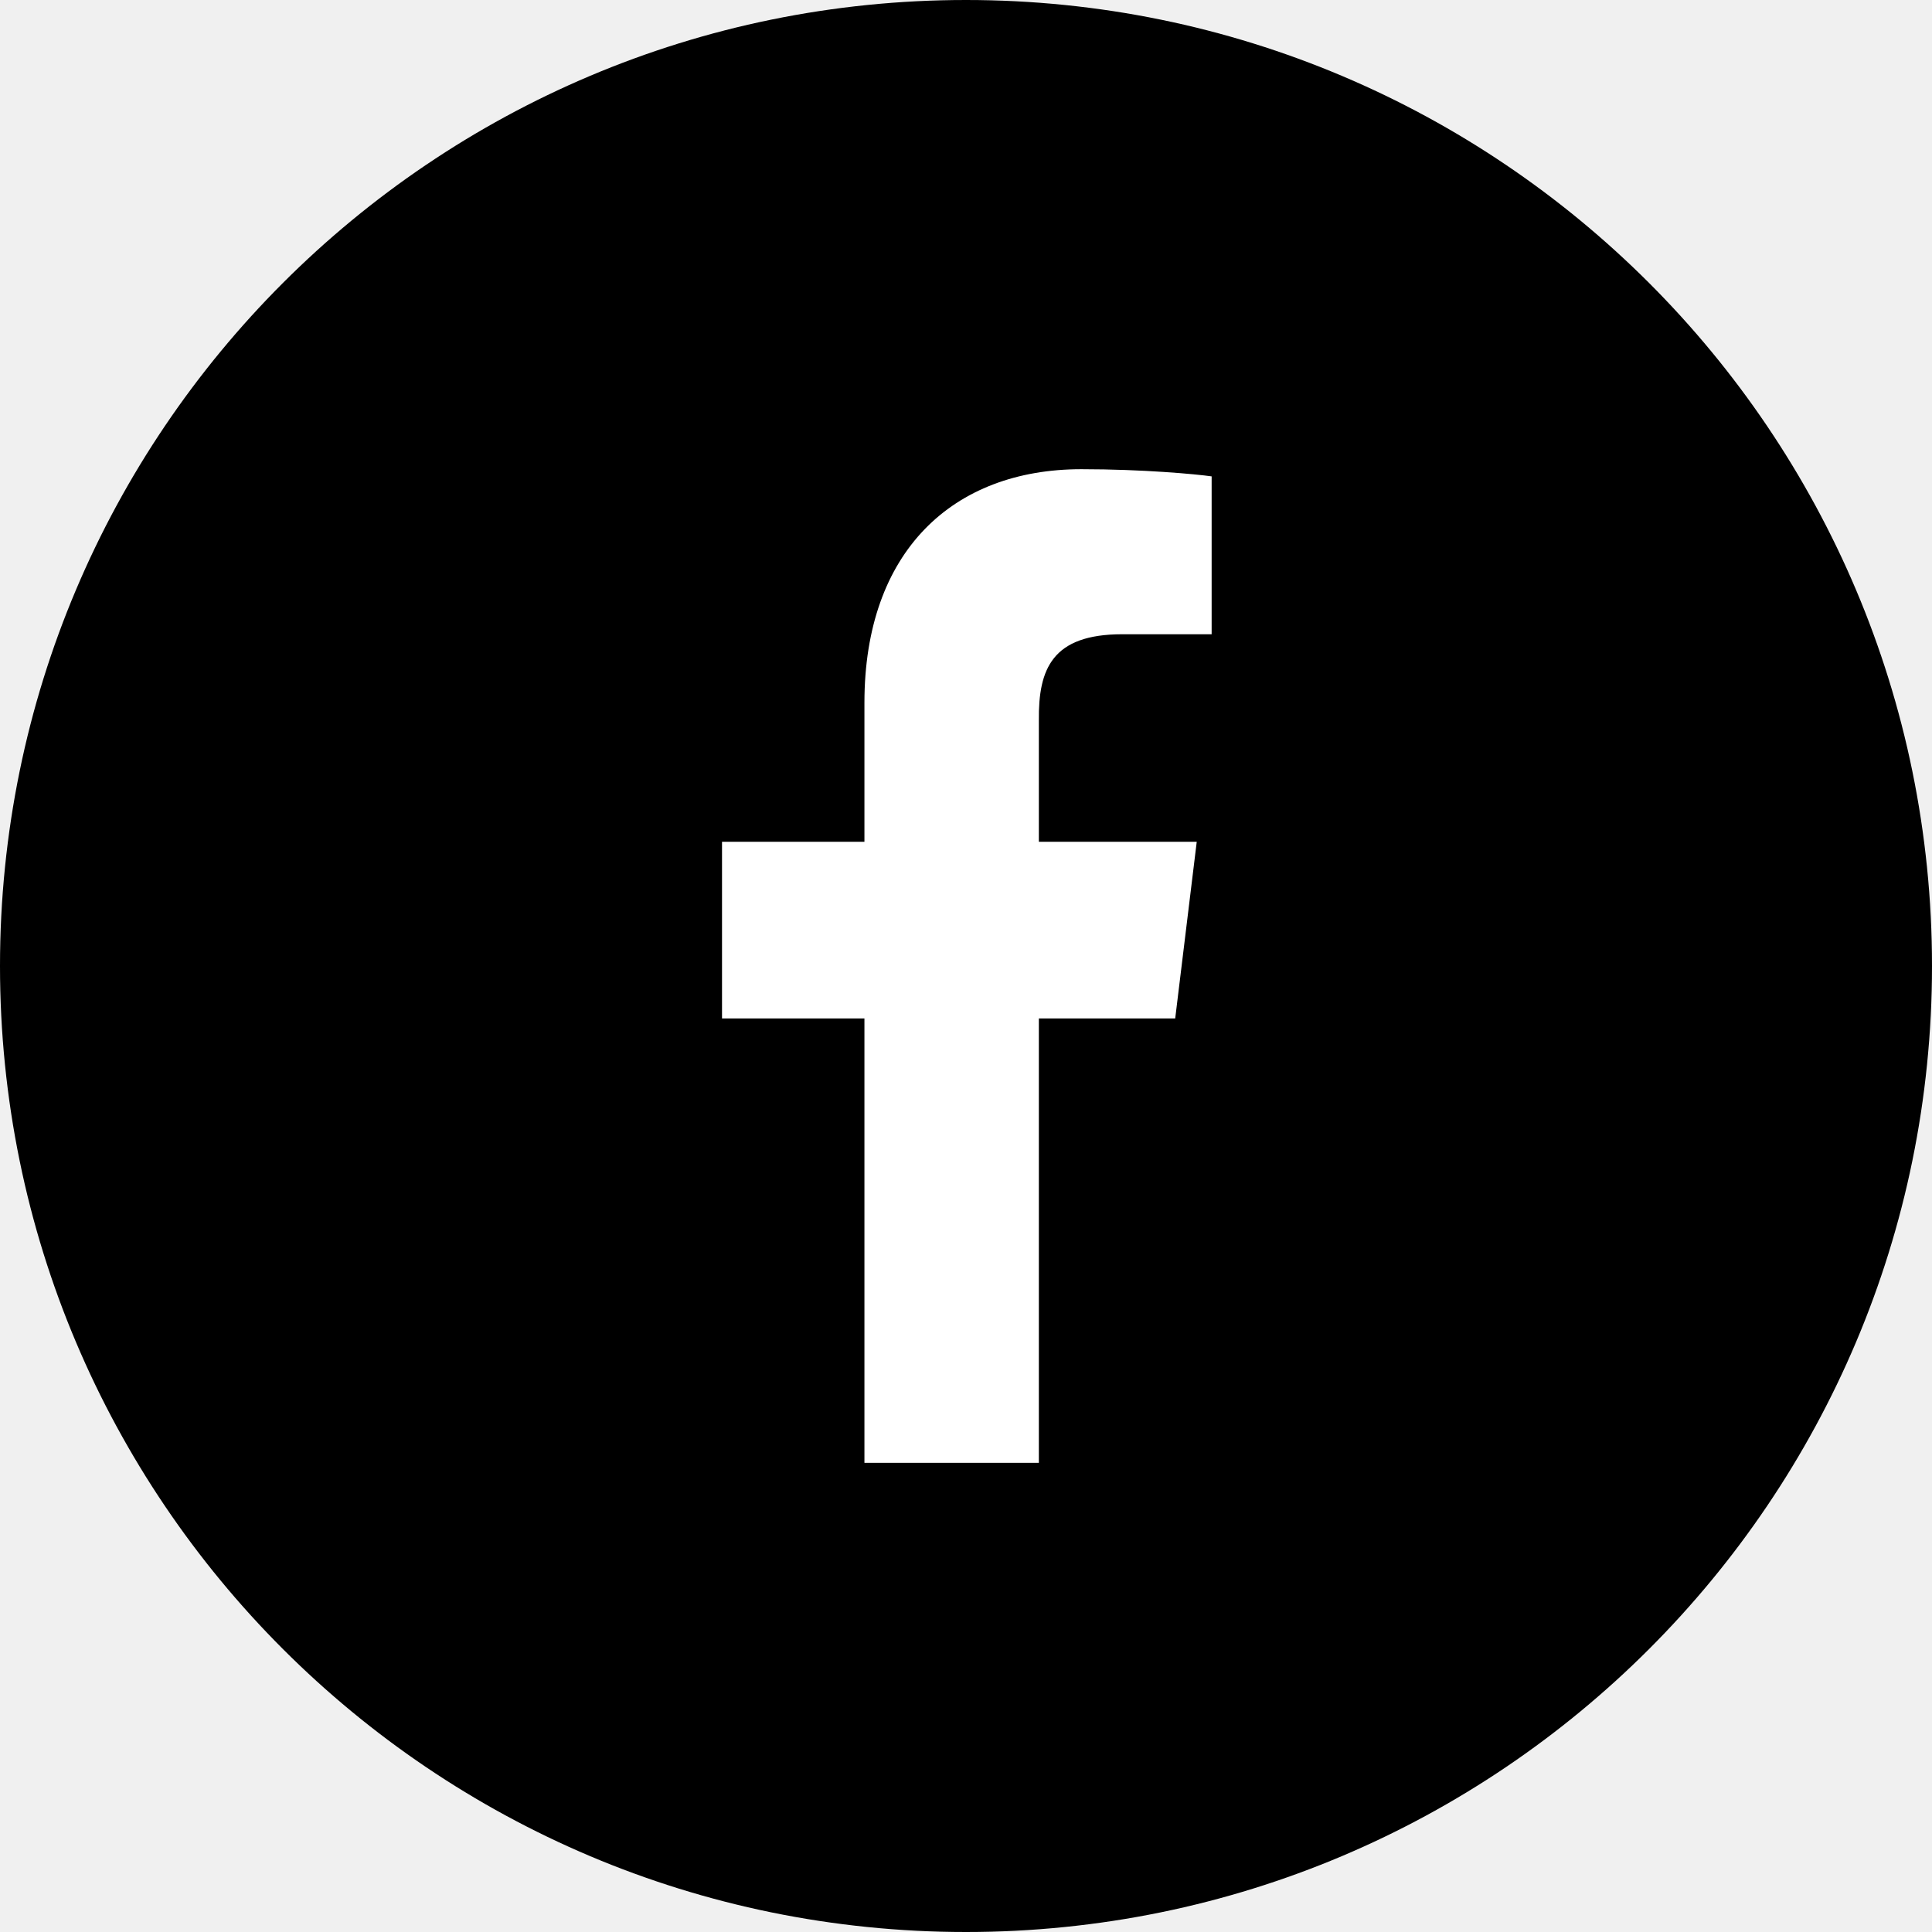
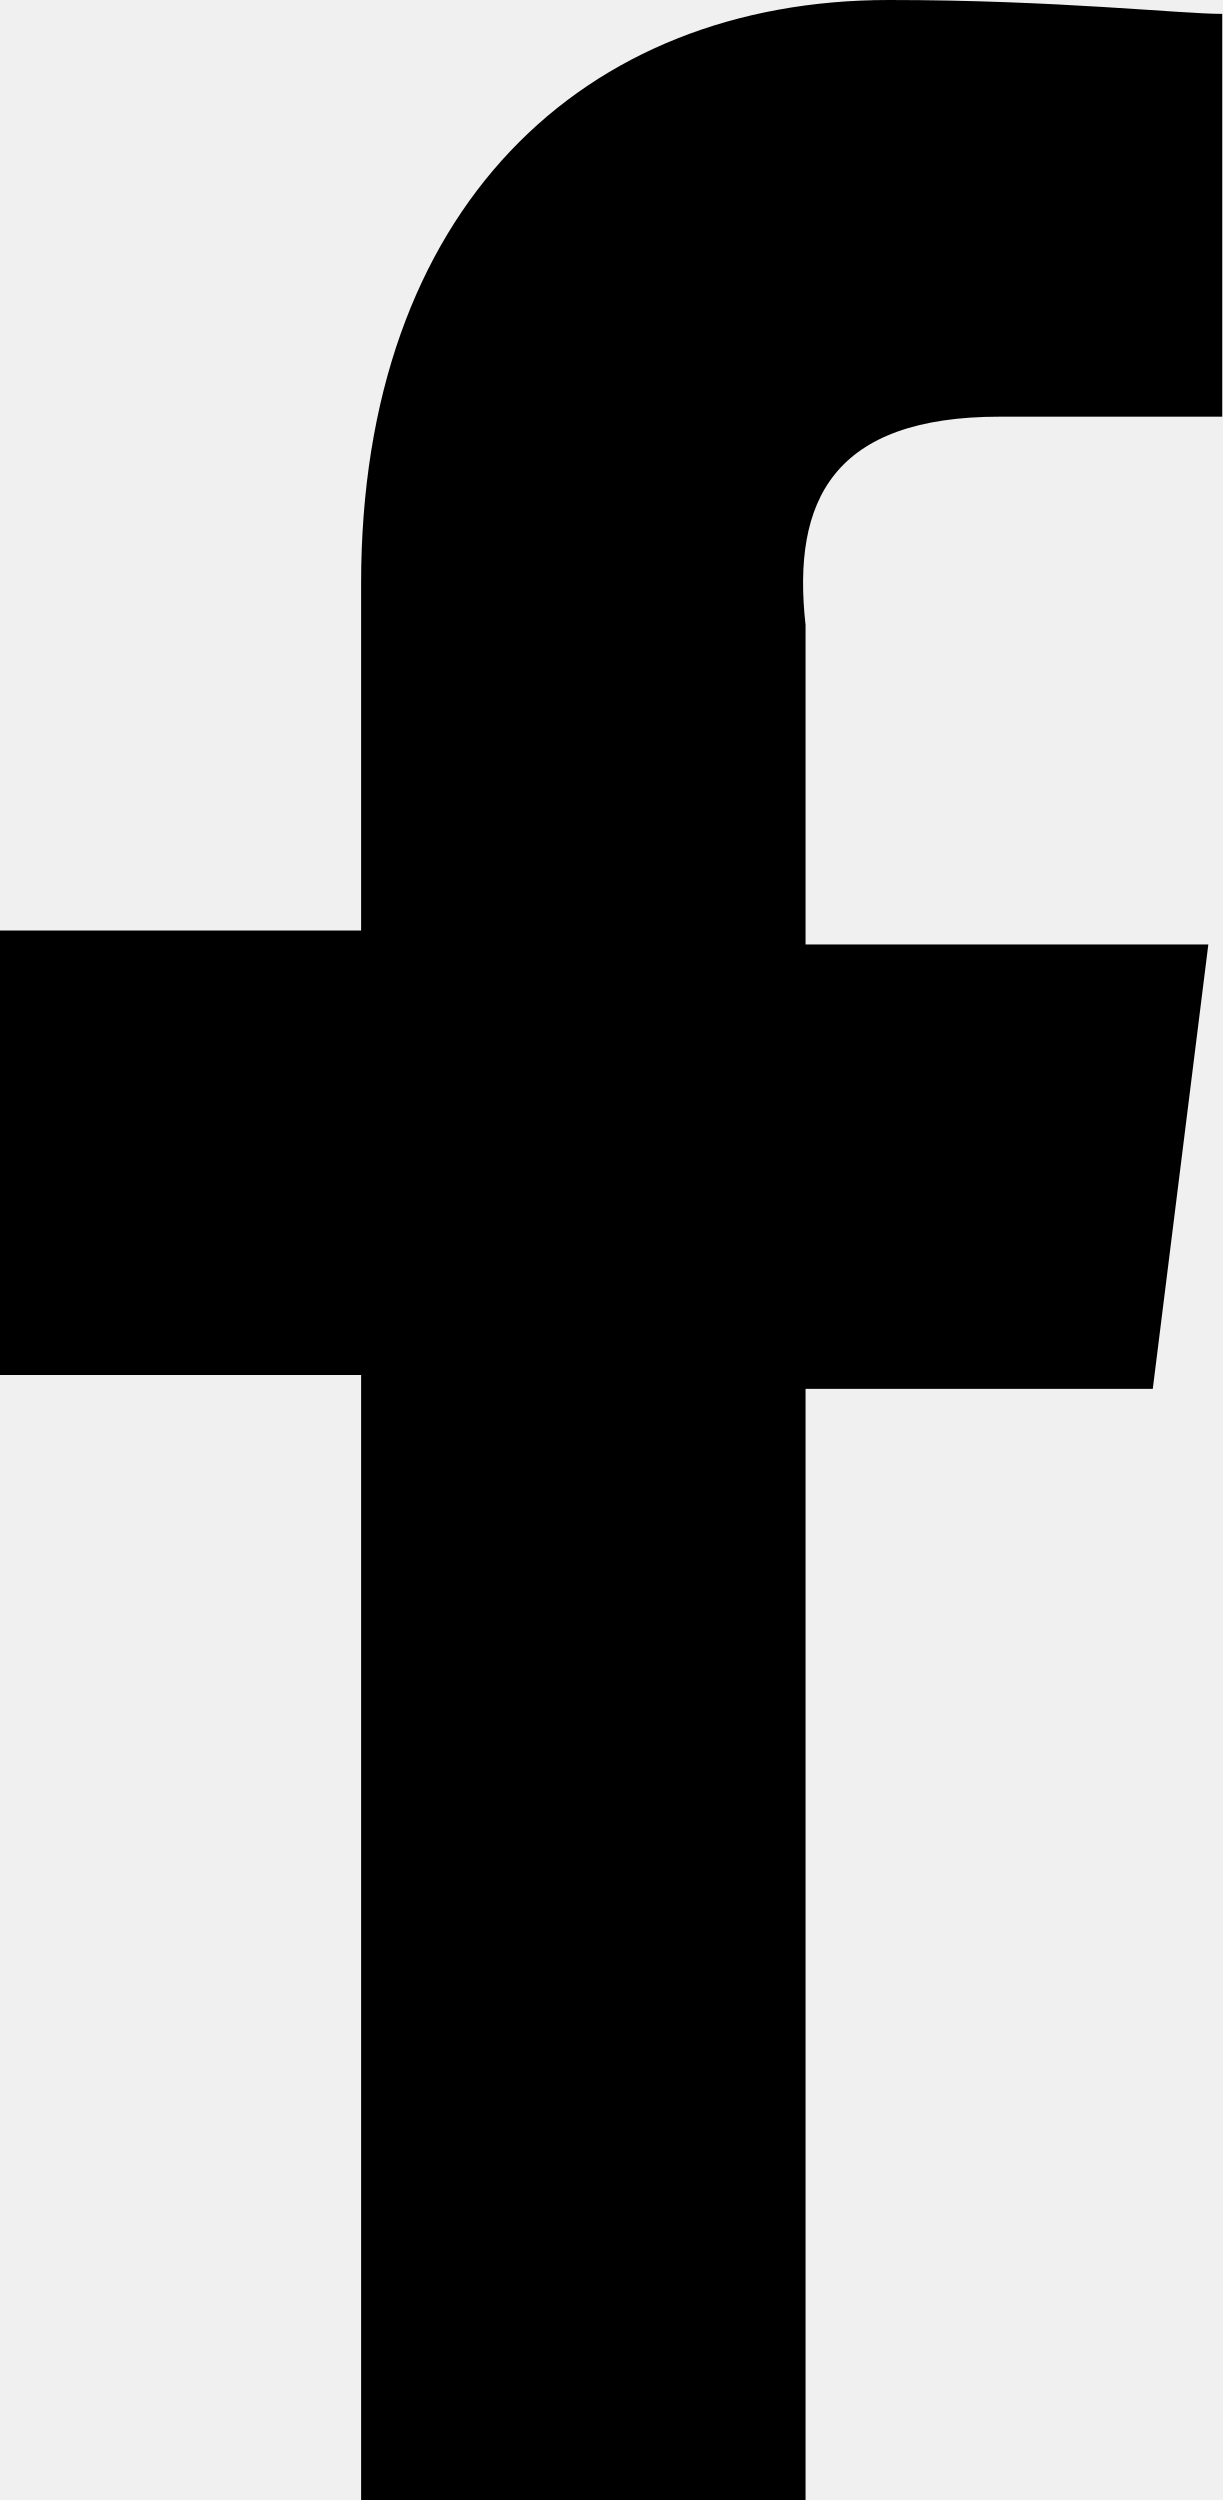
- <svg xmlns="http://www.w3.org/2000/svg" version="1.1" id="Слой_1" x="0px" y="0px" viewBox="0 0 35 35" style="enable-background:new 0 0 35 35;" xml:space="preserve">
-   <style type="text/css">
- 	.st0{fill:#FFFFFF;}
- </style>
-   <circle cx="17.5" cy="17.5" r="17.5" />
-   <path class="st0" d="M20.33,11.49h1.62V8.63c-0.28-0.04-1.24-0.13-2.36-0.13c-2.33,0-3.93,1.49-3.93,4.23v2.52h-2.58v3.2h2.58v8.05  h3.16v-8.05h2.47l0.39-3.2h-2.86v-2.2C18.81,12.12,19.06,11.49,20.33,11.49z" />
+ <svg xmlns="http://www.w3.org/2000/svg" viewBox="0 0 8.8 18">
+   <path d="M7.2,3H8.8V.1C8.5.1,7.6,0,6.4,0,4.2,0,2.6,1.5,2.6,4.2V6.7H0V9.9H2.6V18H5.8V10H8.3l.4-3.2H5.8V4.5C5.7,3.6,6,3,7.2,3Z" />
</svg>
